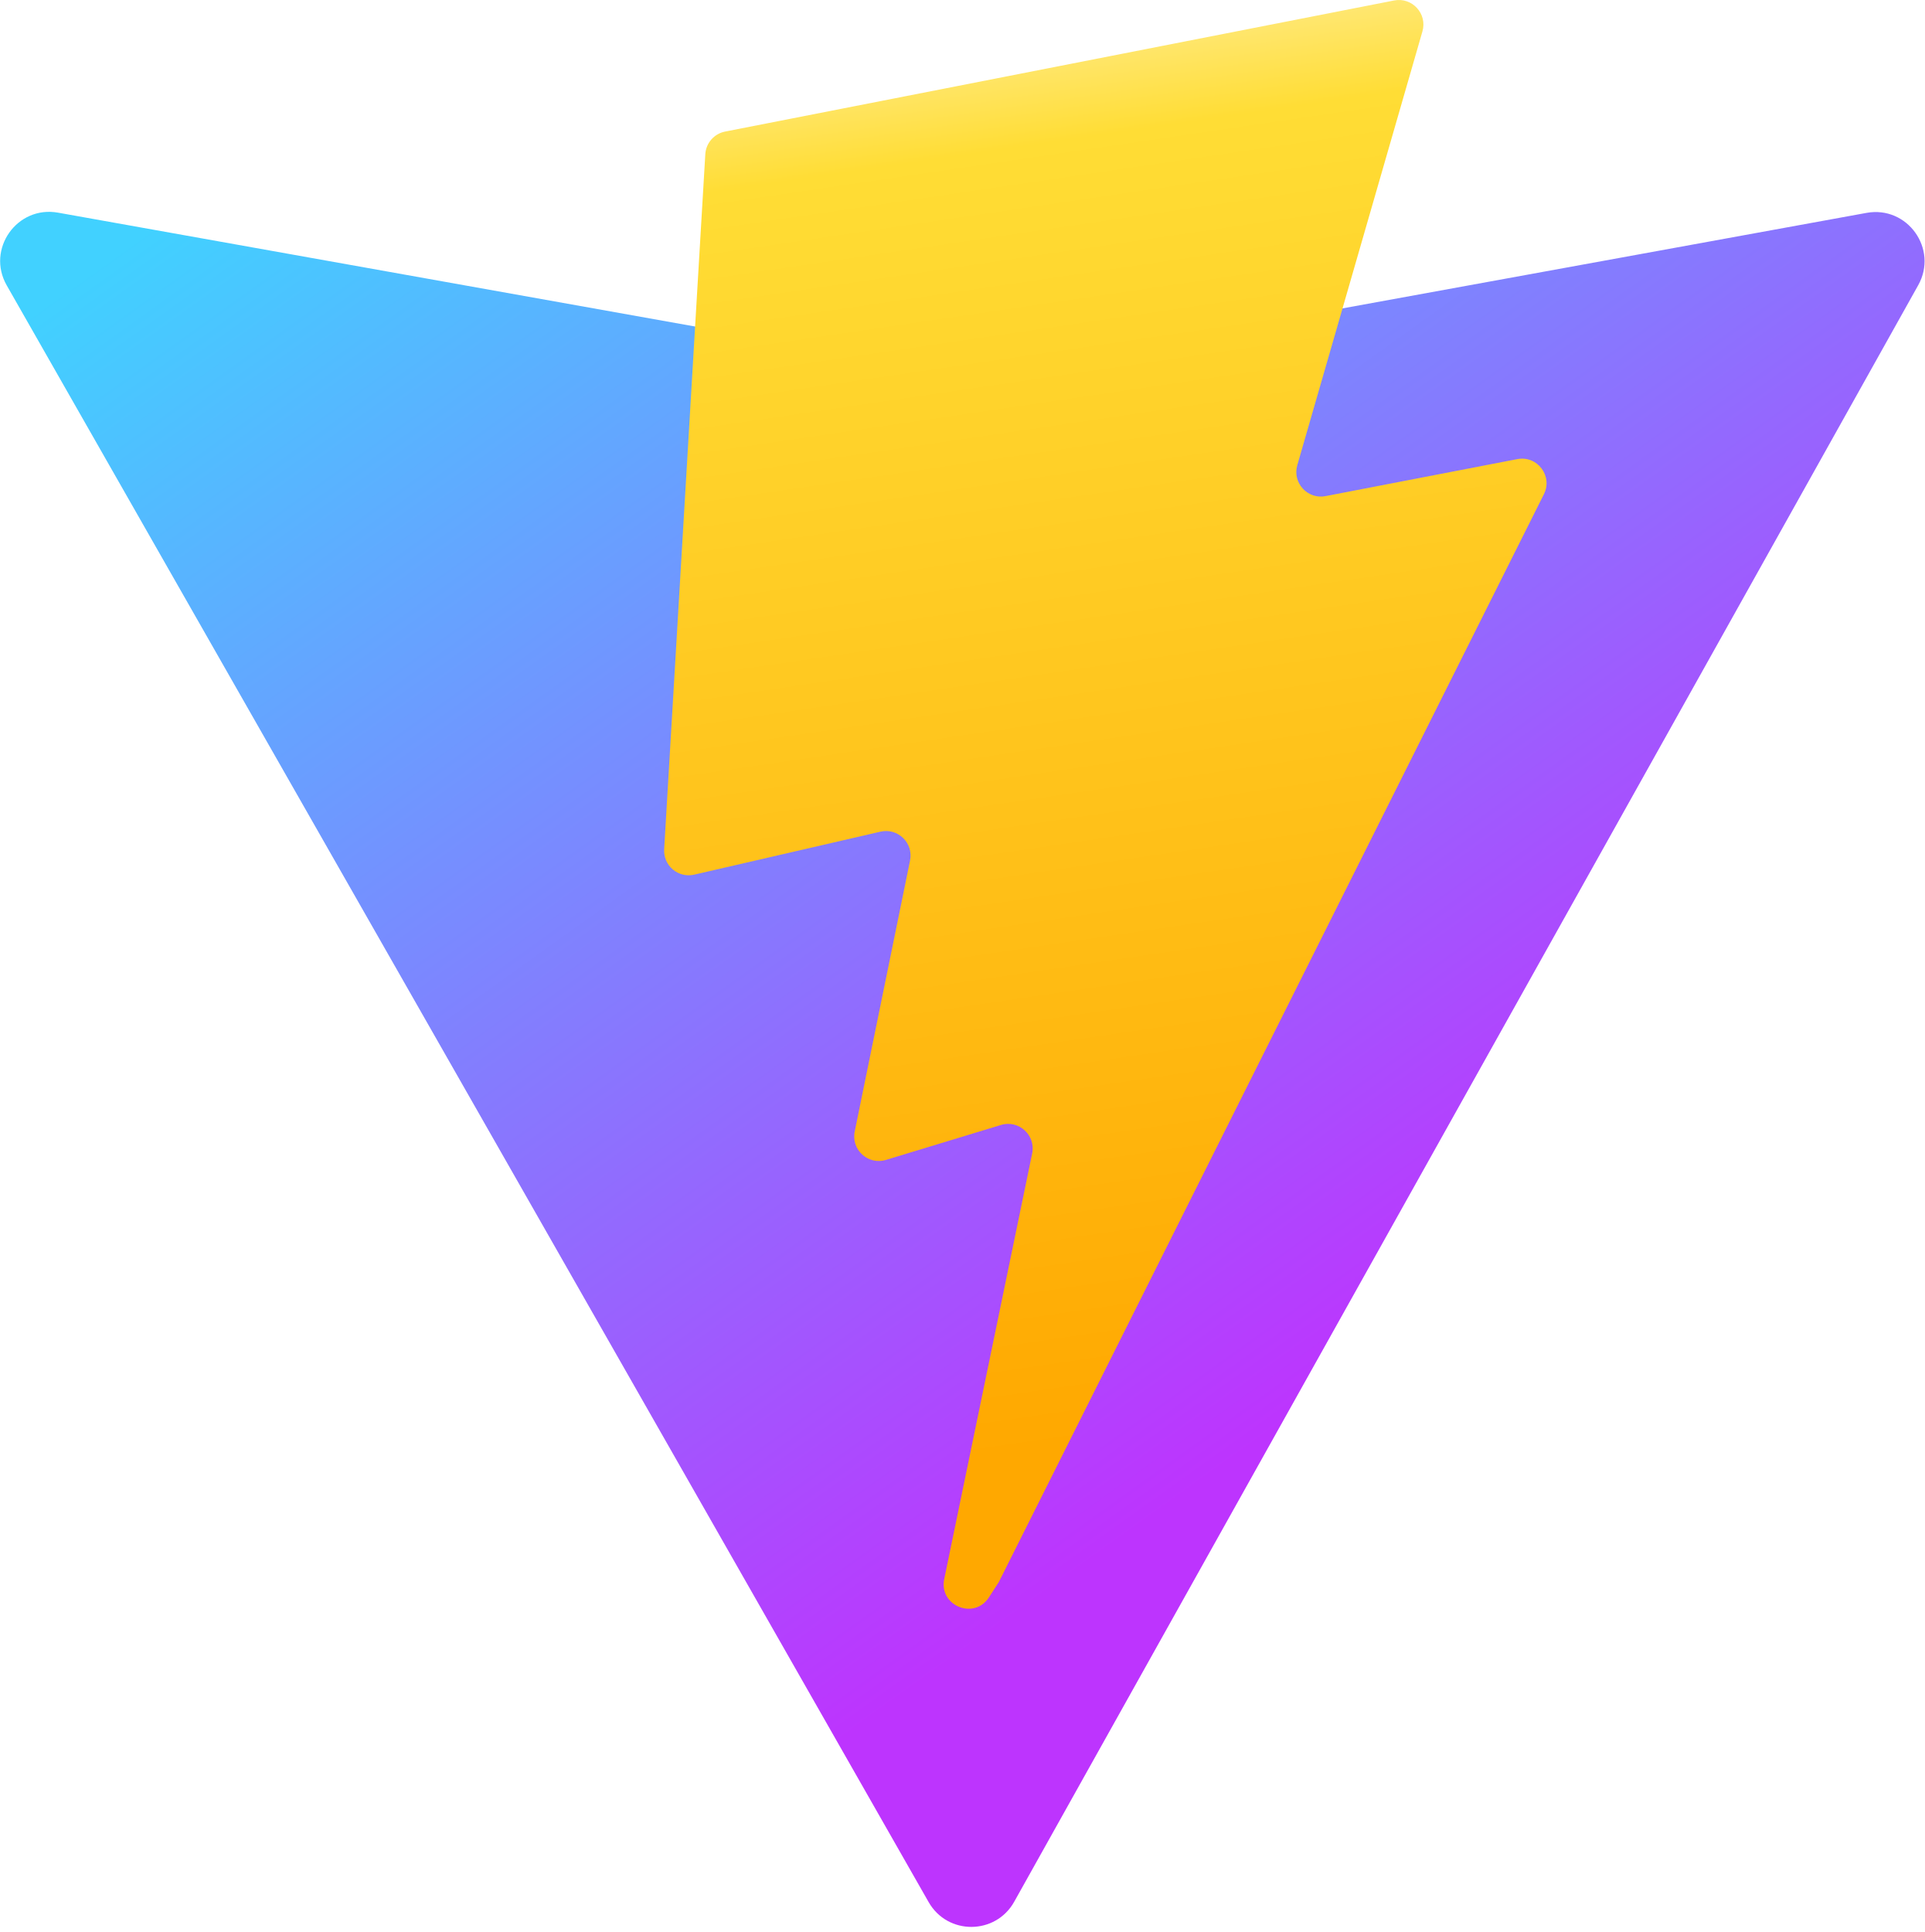
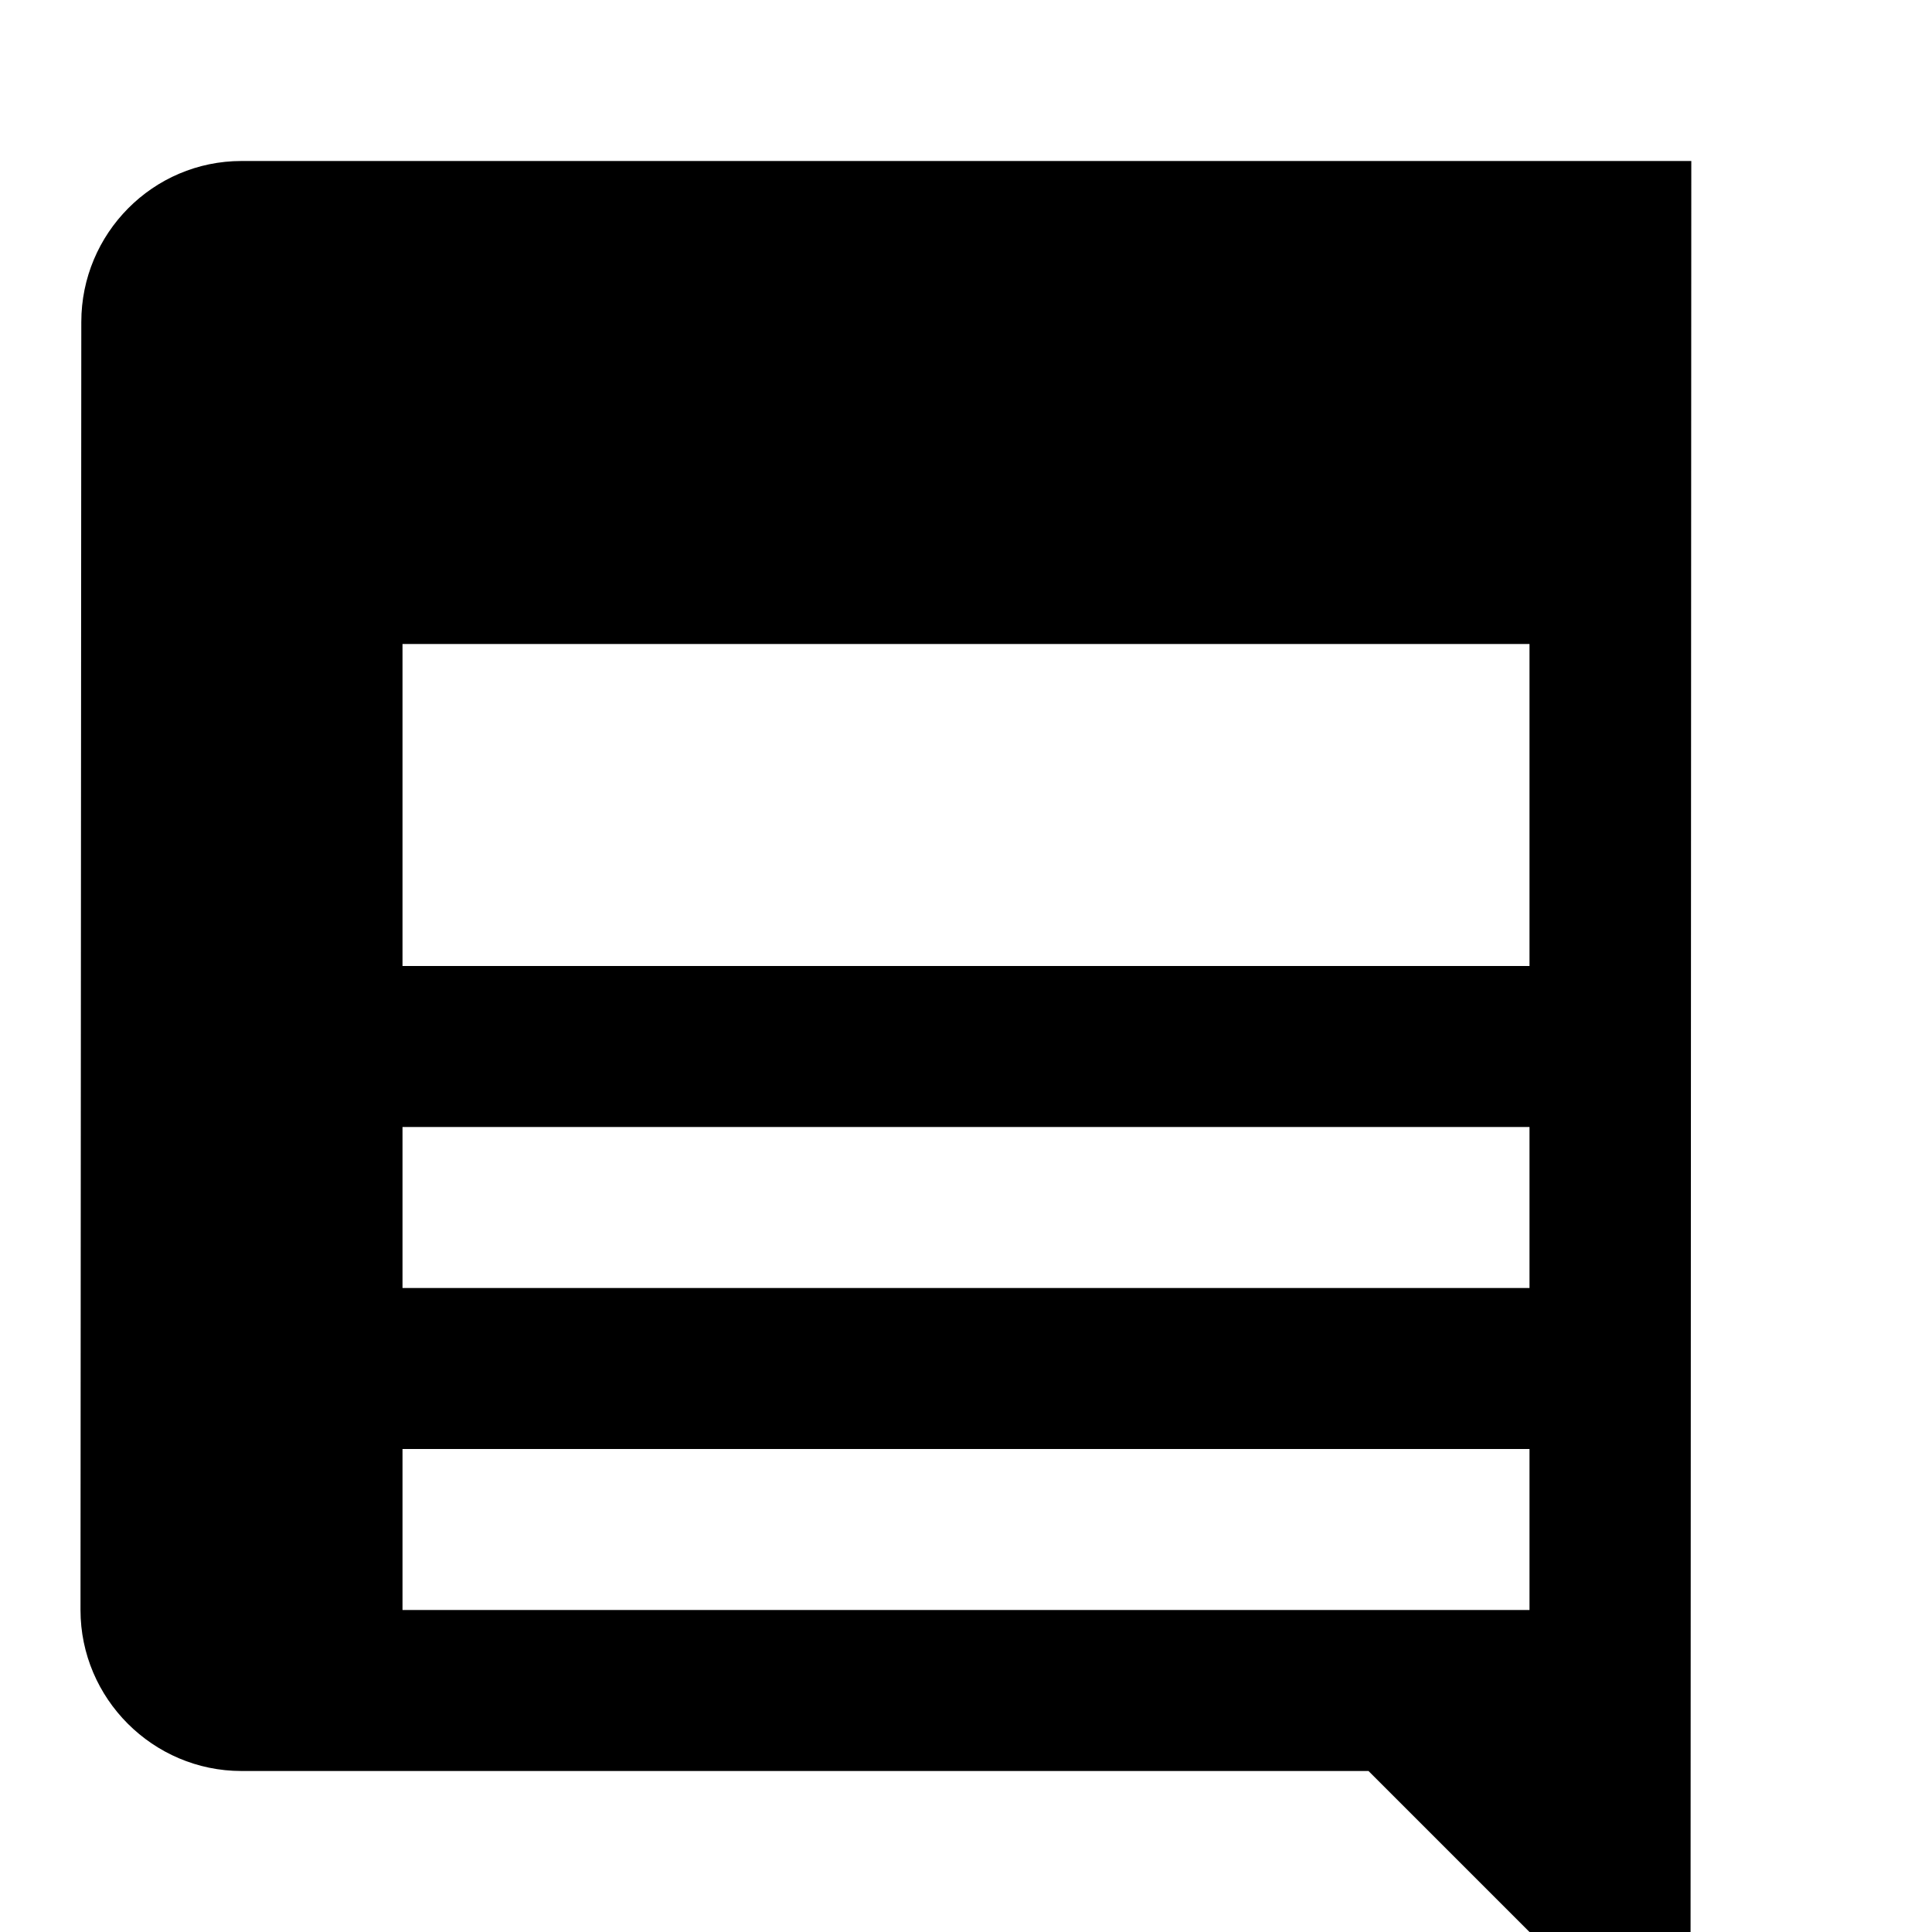
- <svg xmlns="http://www.w3.org/2000/svg" aria-hidden="true" role="img" class="iconify iconify--logos" width="31.88" height="32" preserveAspectRatio="xMidYMid meet" viewBox="0 0 256 257">
-   <defs>
-     <linearGradient id="IconifyId1813088fe1fbc01fb466" x1="-.828%" x2="57.636%" y1="7.652%" y2="78.411%">
-       <stop offset="0%" stop-color="#41D1FF" />
-       <stop offset="100%" stop-color="#BD34FE" />
-     </linearGradient>
-     <linearGradient id="IconifyId1813088fe1fbc01fb467" x1="43.376%" x2="50.316%" y1="2.242%" y2="89.03%">
-       <stop offset="0%" stop-color="#FFEA83" />
-       <stop offset="8.333%" stop-color="#FFDD35" />
-       <stop offset="100%" stop-color="#FFA800" />
-     </linearGradient>
-   </defs>
-   <path fill="url(#IconifyId1813088fe1fbc01fb466)" d="M255.153 37.938L134.897 252.976c-2.483 4.44-8.862 4.466-11.382.048L.875 37.958c-2.746-4.814 1.371-10.646 6.827-9.67l120.385 21.517a6.537 6.537 0 0 0 2.322-.004l117.867-21.483c5.438-.991 9.574 4.796 6.877 9.62Z" />
-   <path fill="url(#IconifyId1813088fe1fbc01fb467)" d="M185.432.063L96.44 17.501a3.268 3.268 0 0 0-2.634 3.014l-5.474 92.456a3.268 3.268 0 0 0 3.997 3.378l24.777-5.718c2.318-.535 4.413 1.507 3.936 3.838l-7.361 36.047c-.495 2.426 1.782 4.5 4.151 3.78l15.304-4.649c2.372-.72 4.652 1.36 4.15 3.788l-11.698 56.621c-.732 3.542 3.979 5.473 5.943 2.437l1.313-2.028l72.516-144.72c1.215-2.423-.88-5.186-3.54-4.672l-25.505 4.922c-2.396.462-4.435-1.77-3.759-4.114l16.646-57.705c.677-2.35-1.37-4.583-3.769-4.113Z" />
+ <svg xmlns="http://www.w3.org/2000/svg" viewBox="0 0 24 24" width="24" height="24">
+   <path d="M21 2H3c-1.1 0-1.99.9-1.99 2L1 20c0 1.1.9 2 2 2h14l4 4 .01-24H21zm-2 18H5v-2h14v2zm0-4H5v-2h14v2zm0-4H5V8h14v4z" />
</svg>
